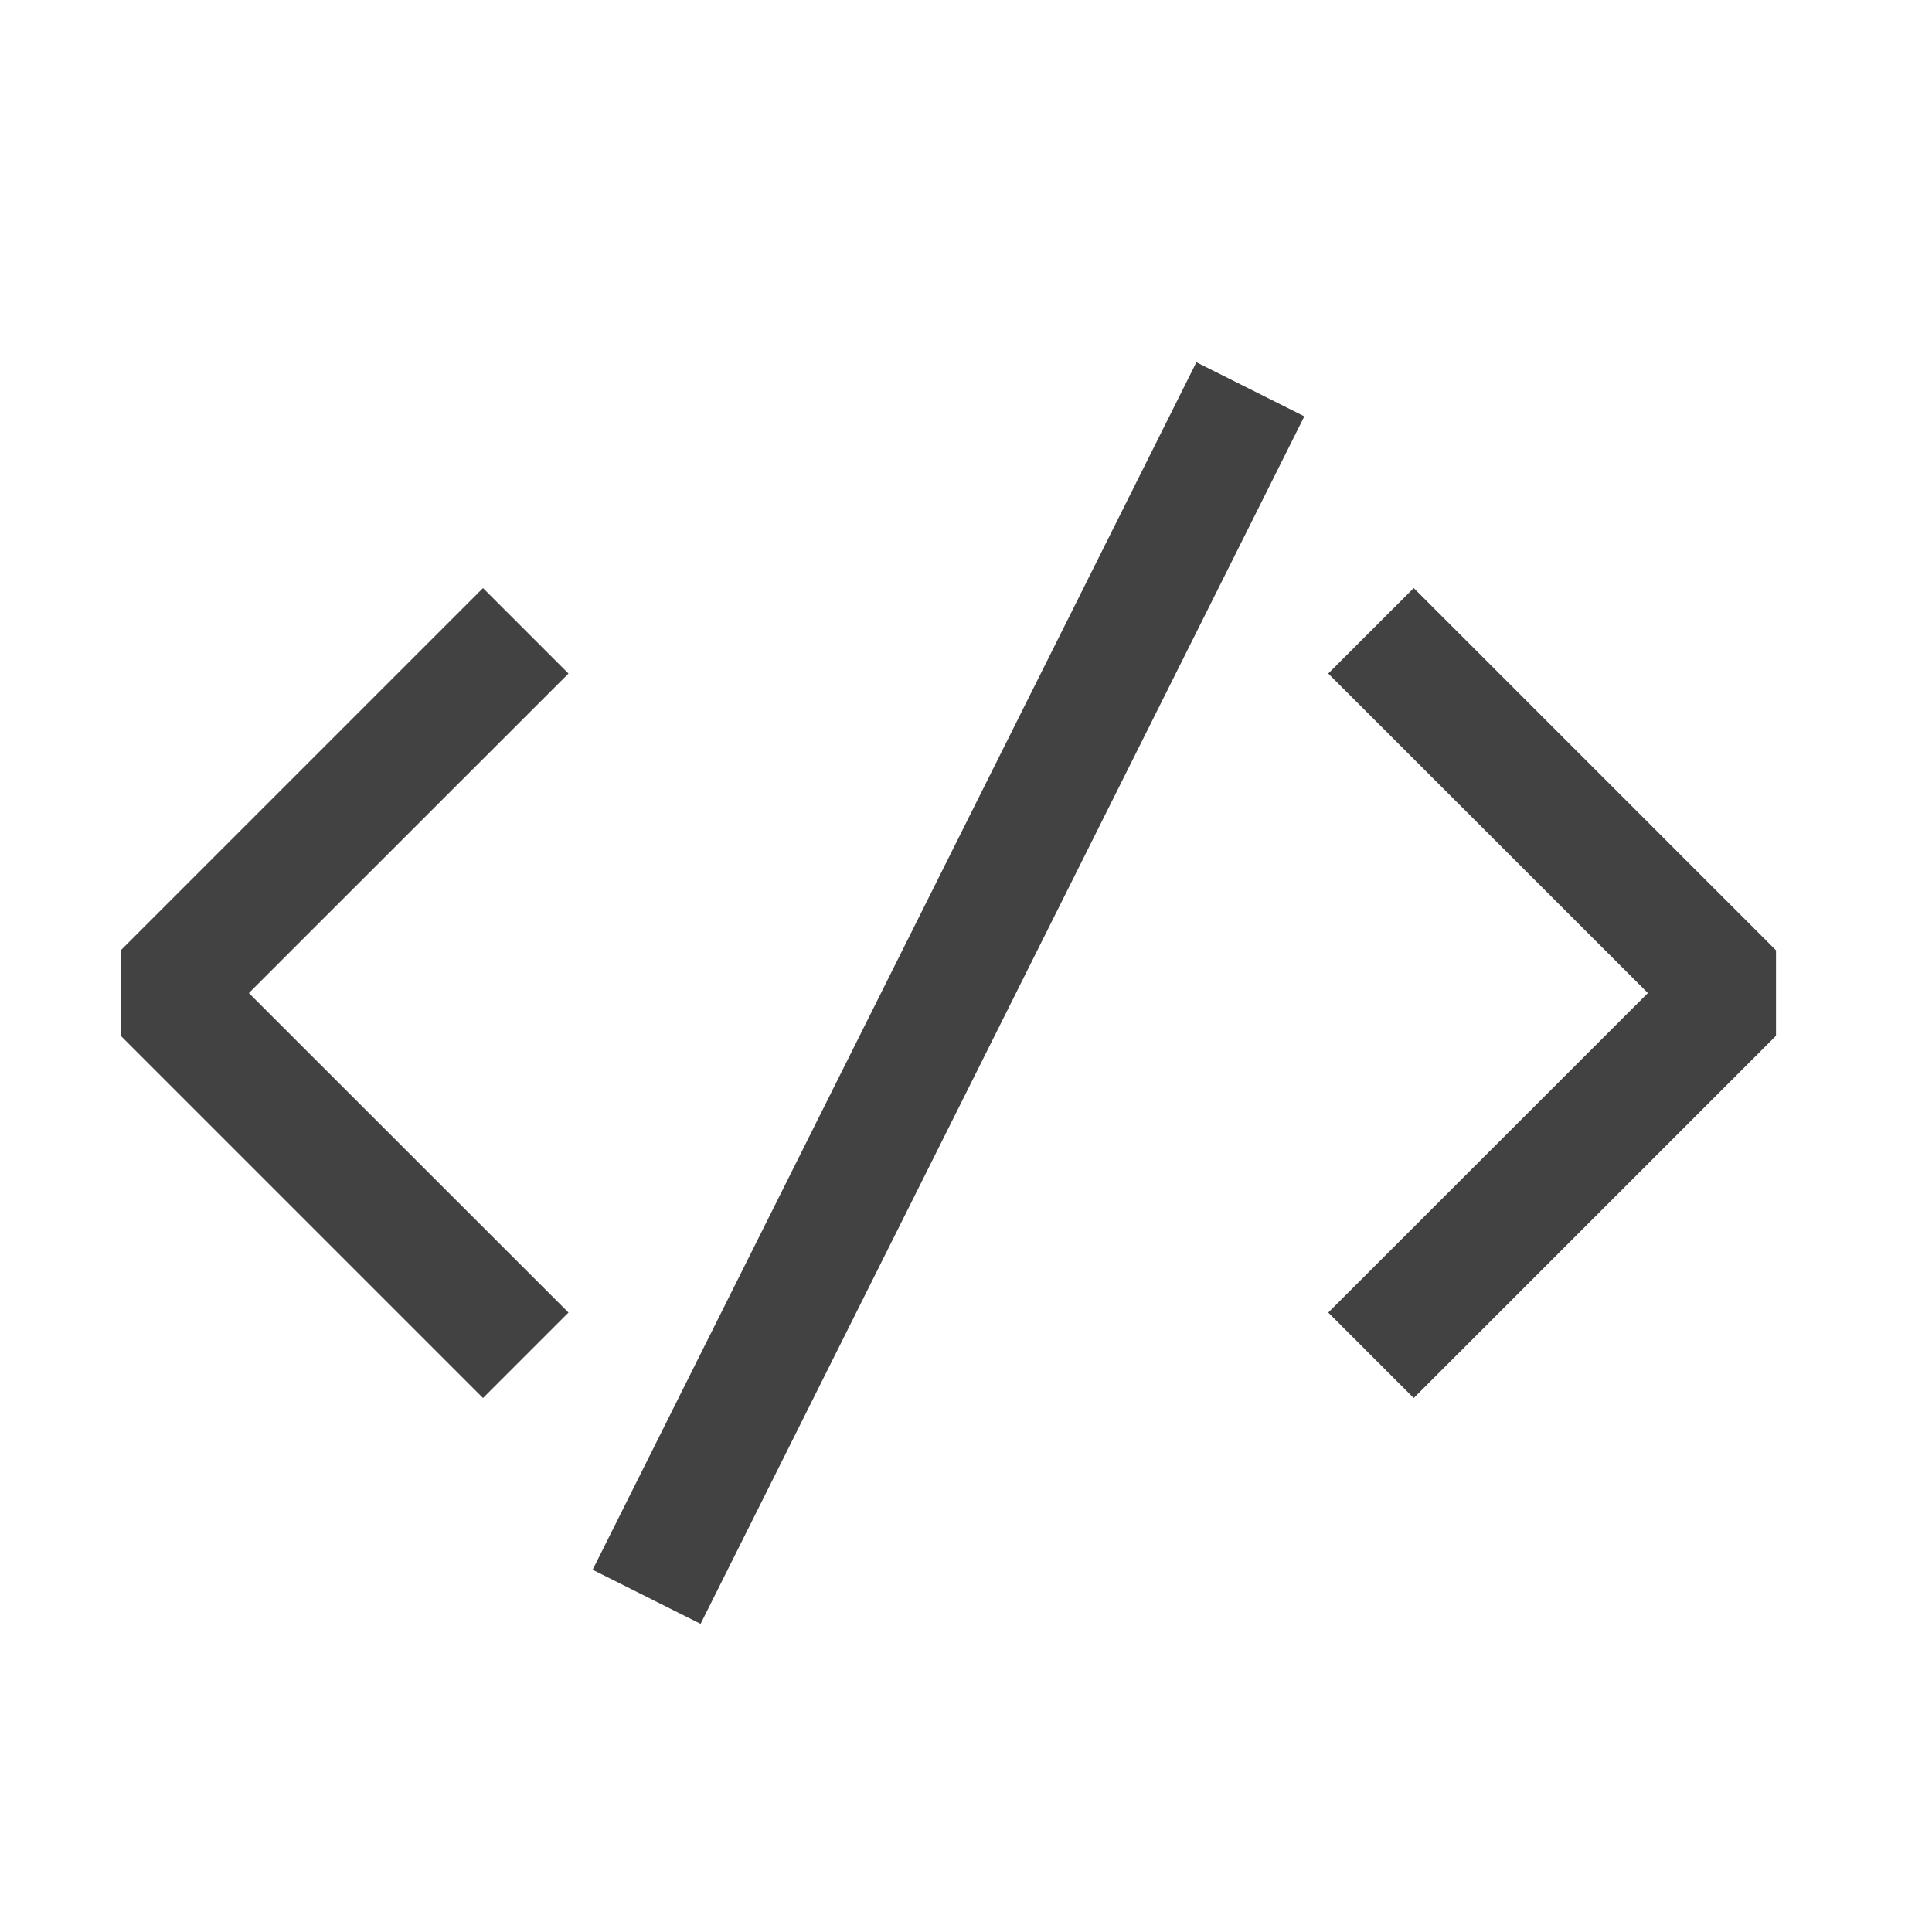
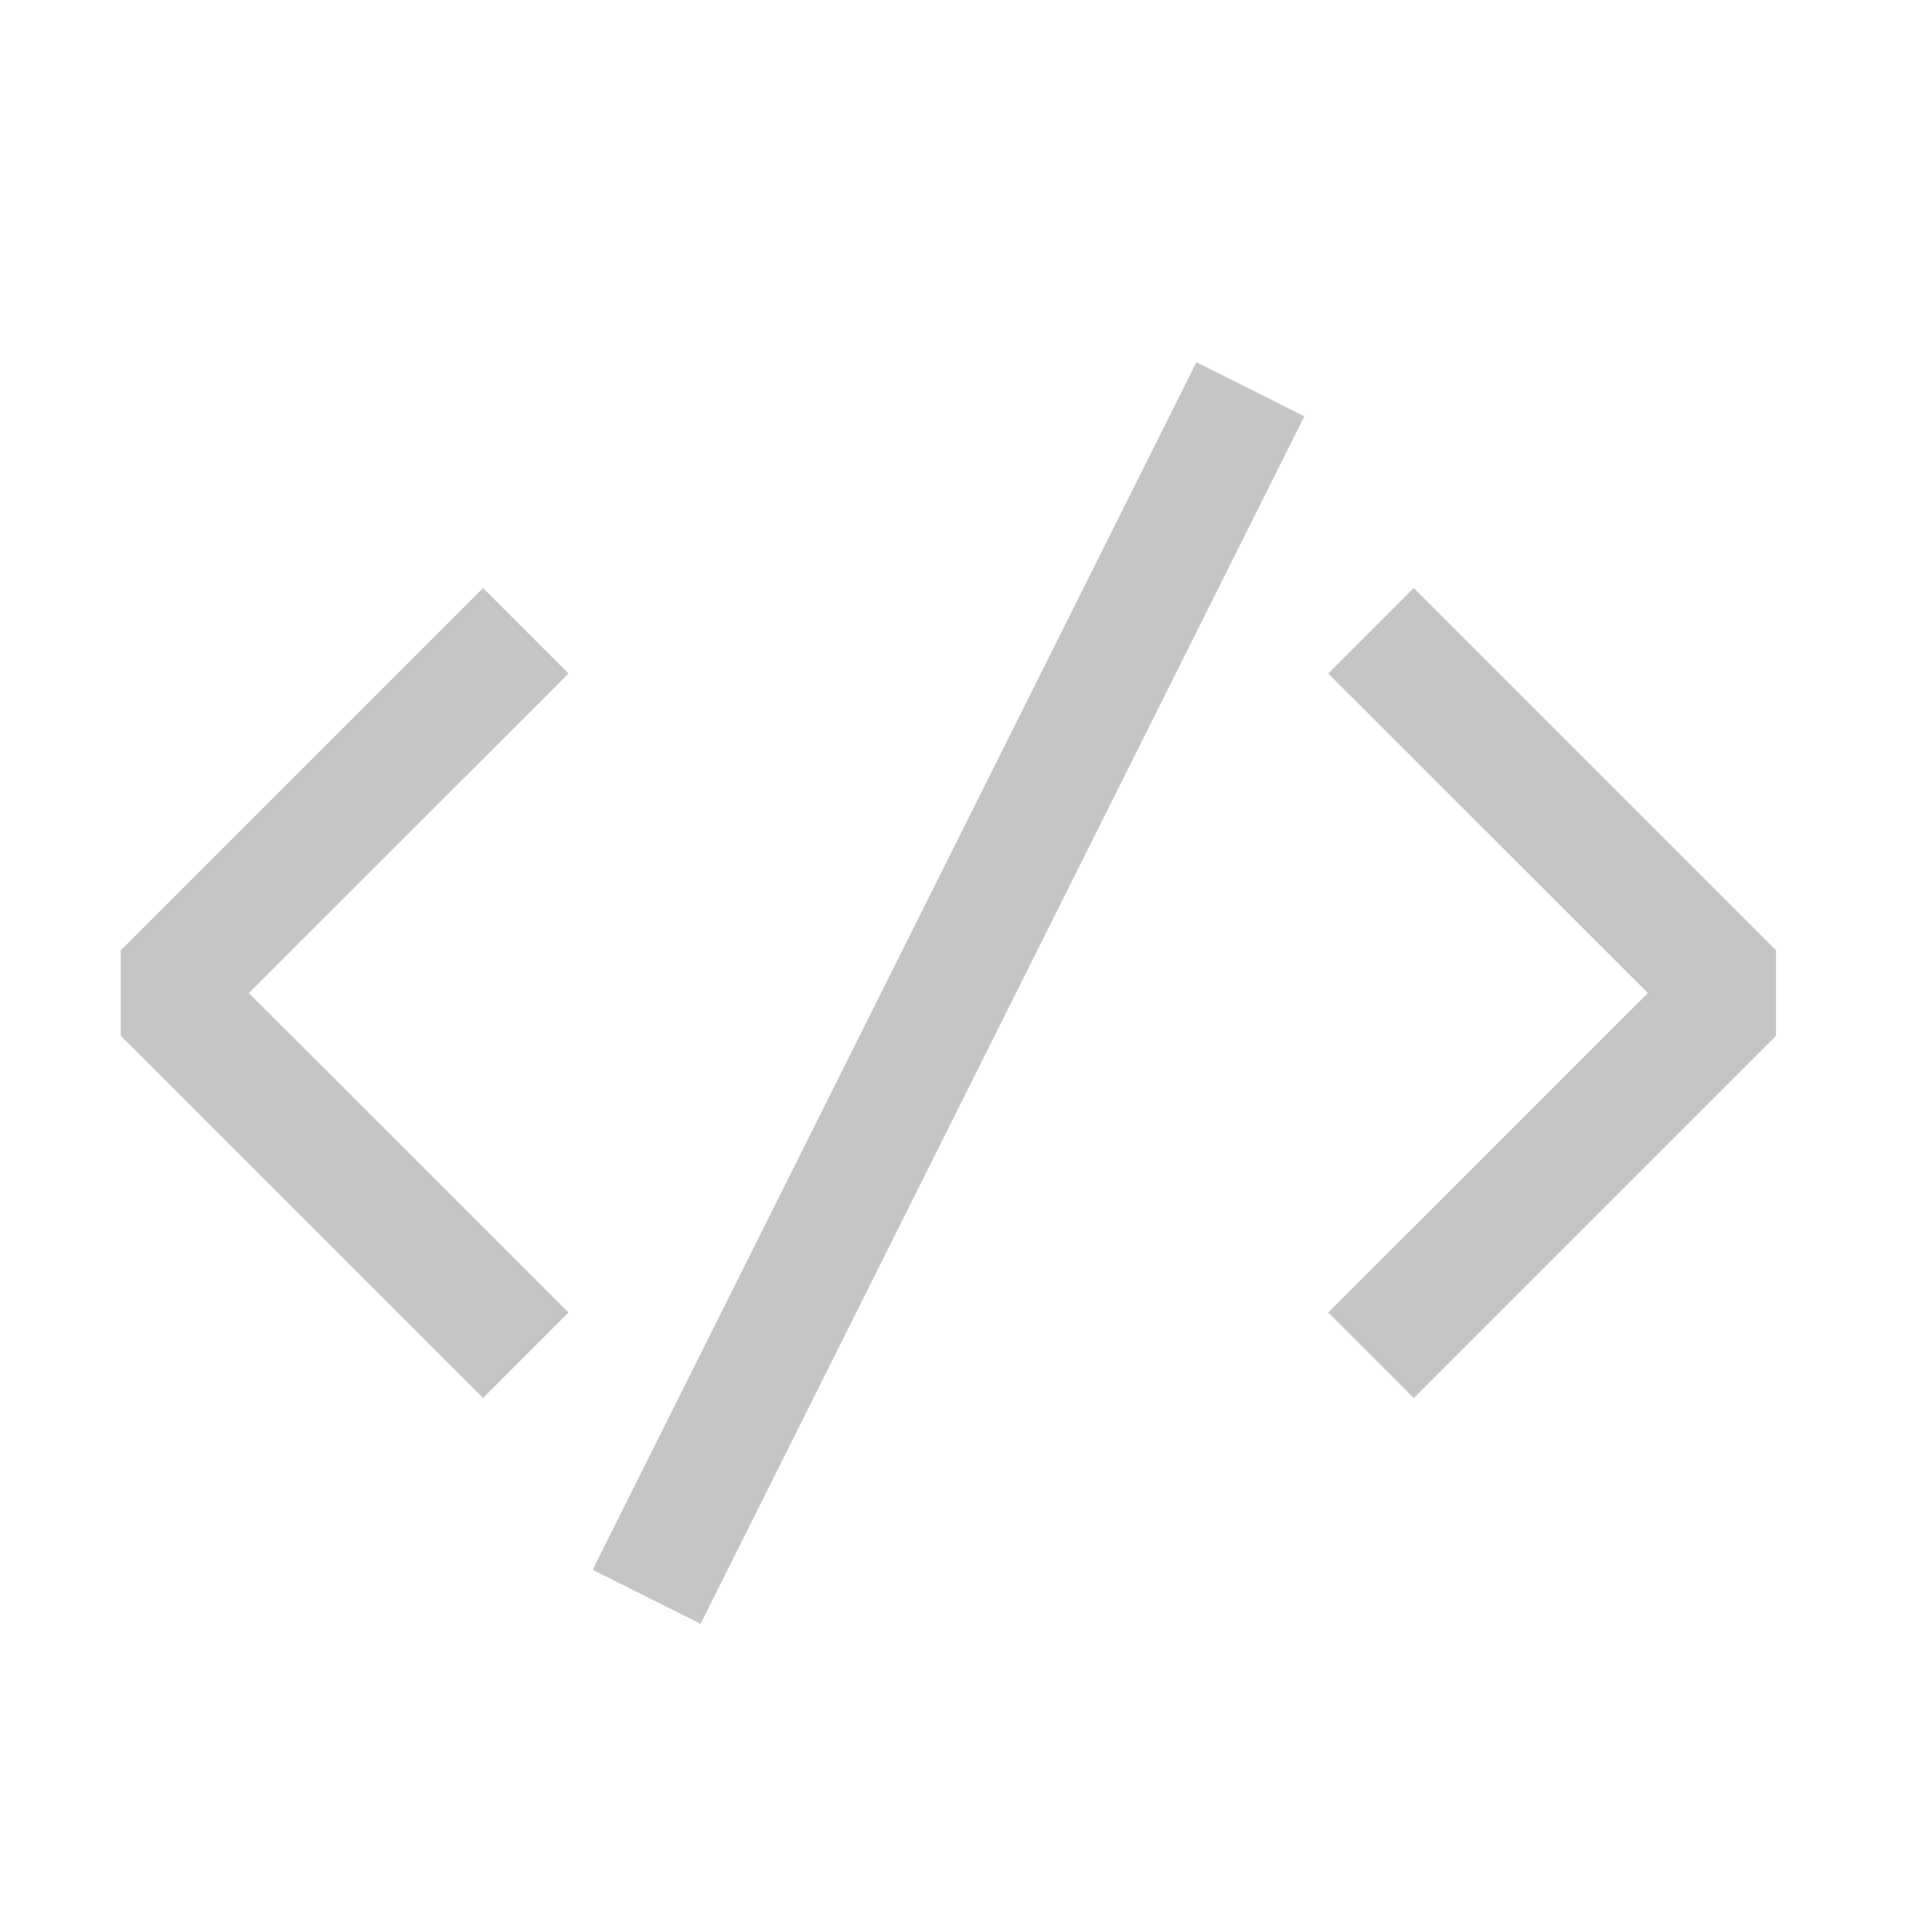
<svg xmlns="http://www.w3.org/2000/svg" width="16" height="16" viewBox="0 0 16 16" fill="none">
-   <path d="M4.708 5.578L2.061 8.224L4.708 10.87L4 11.578L1 8.578V7.87L4 4.87L4.708 5.578ZM11.708 4.87L11 5.578L13.647 8.224L11 10.87L11.708 11.578L14.708 8.578V7.87L11.708 4.87ZM4.908 13L5.802 13.448L10.802 3.448L9.908 3L4.908 13Z" fill="#424242" />
+   <path d="M4.708 5.578L2.061 8.224L4.708 10.87L4 11.578L1 8.578V7.87L4 4.87L4.708 5.578ZM11.708 4.87L11 5.578L13.647 8.224L11 10.87L11.708 11.578L14.708 8.578V7.87L11.708 4.87ZM4.908 13L5.802 13.448L10.802 3.448L9.908 3L4.908 13Z" fill="#C5C5C5" />
</svg>
